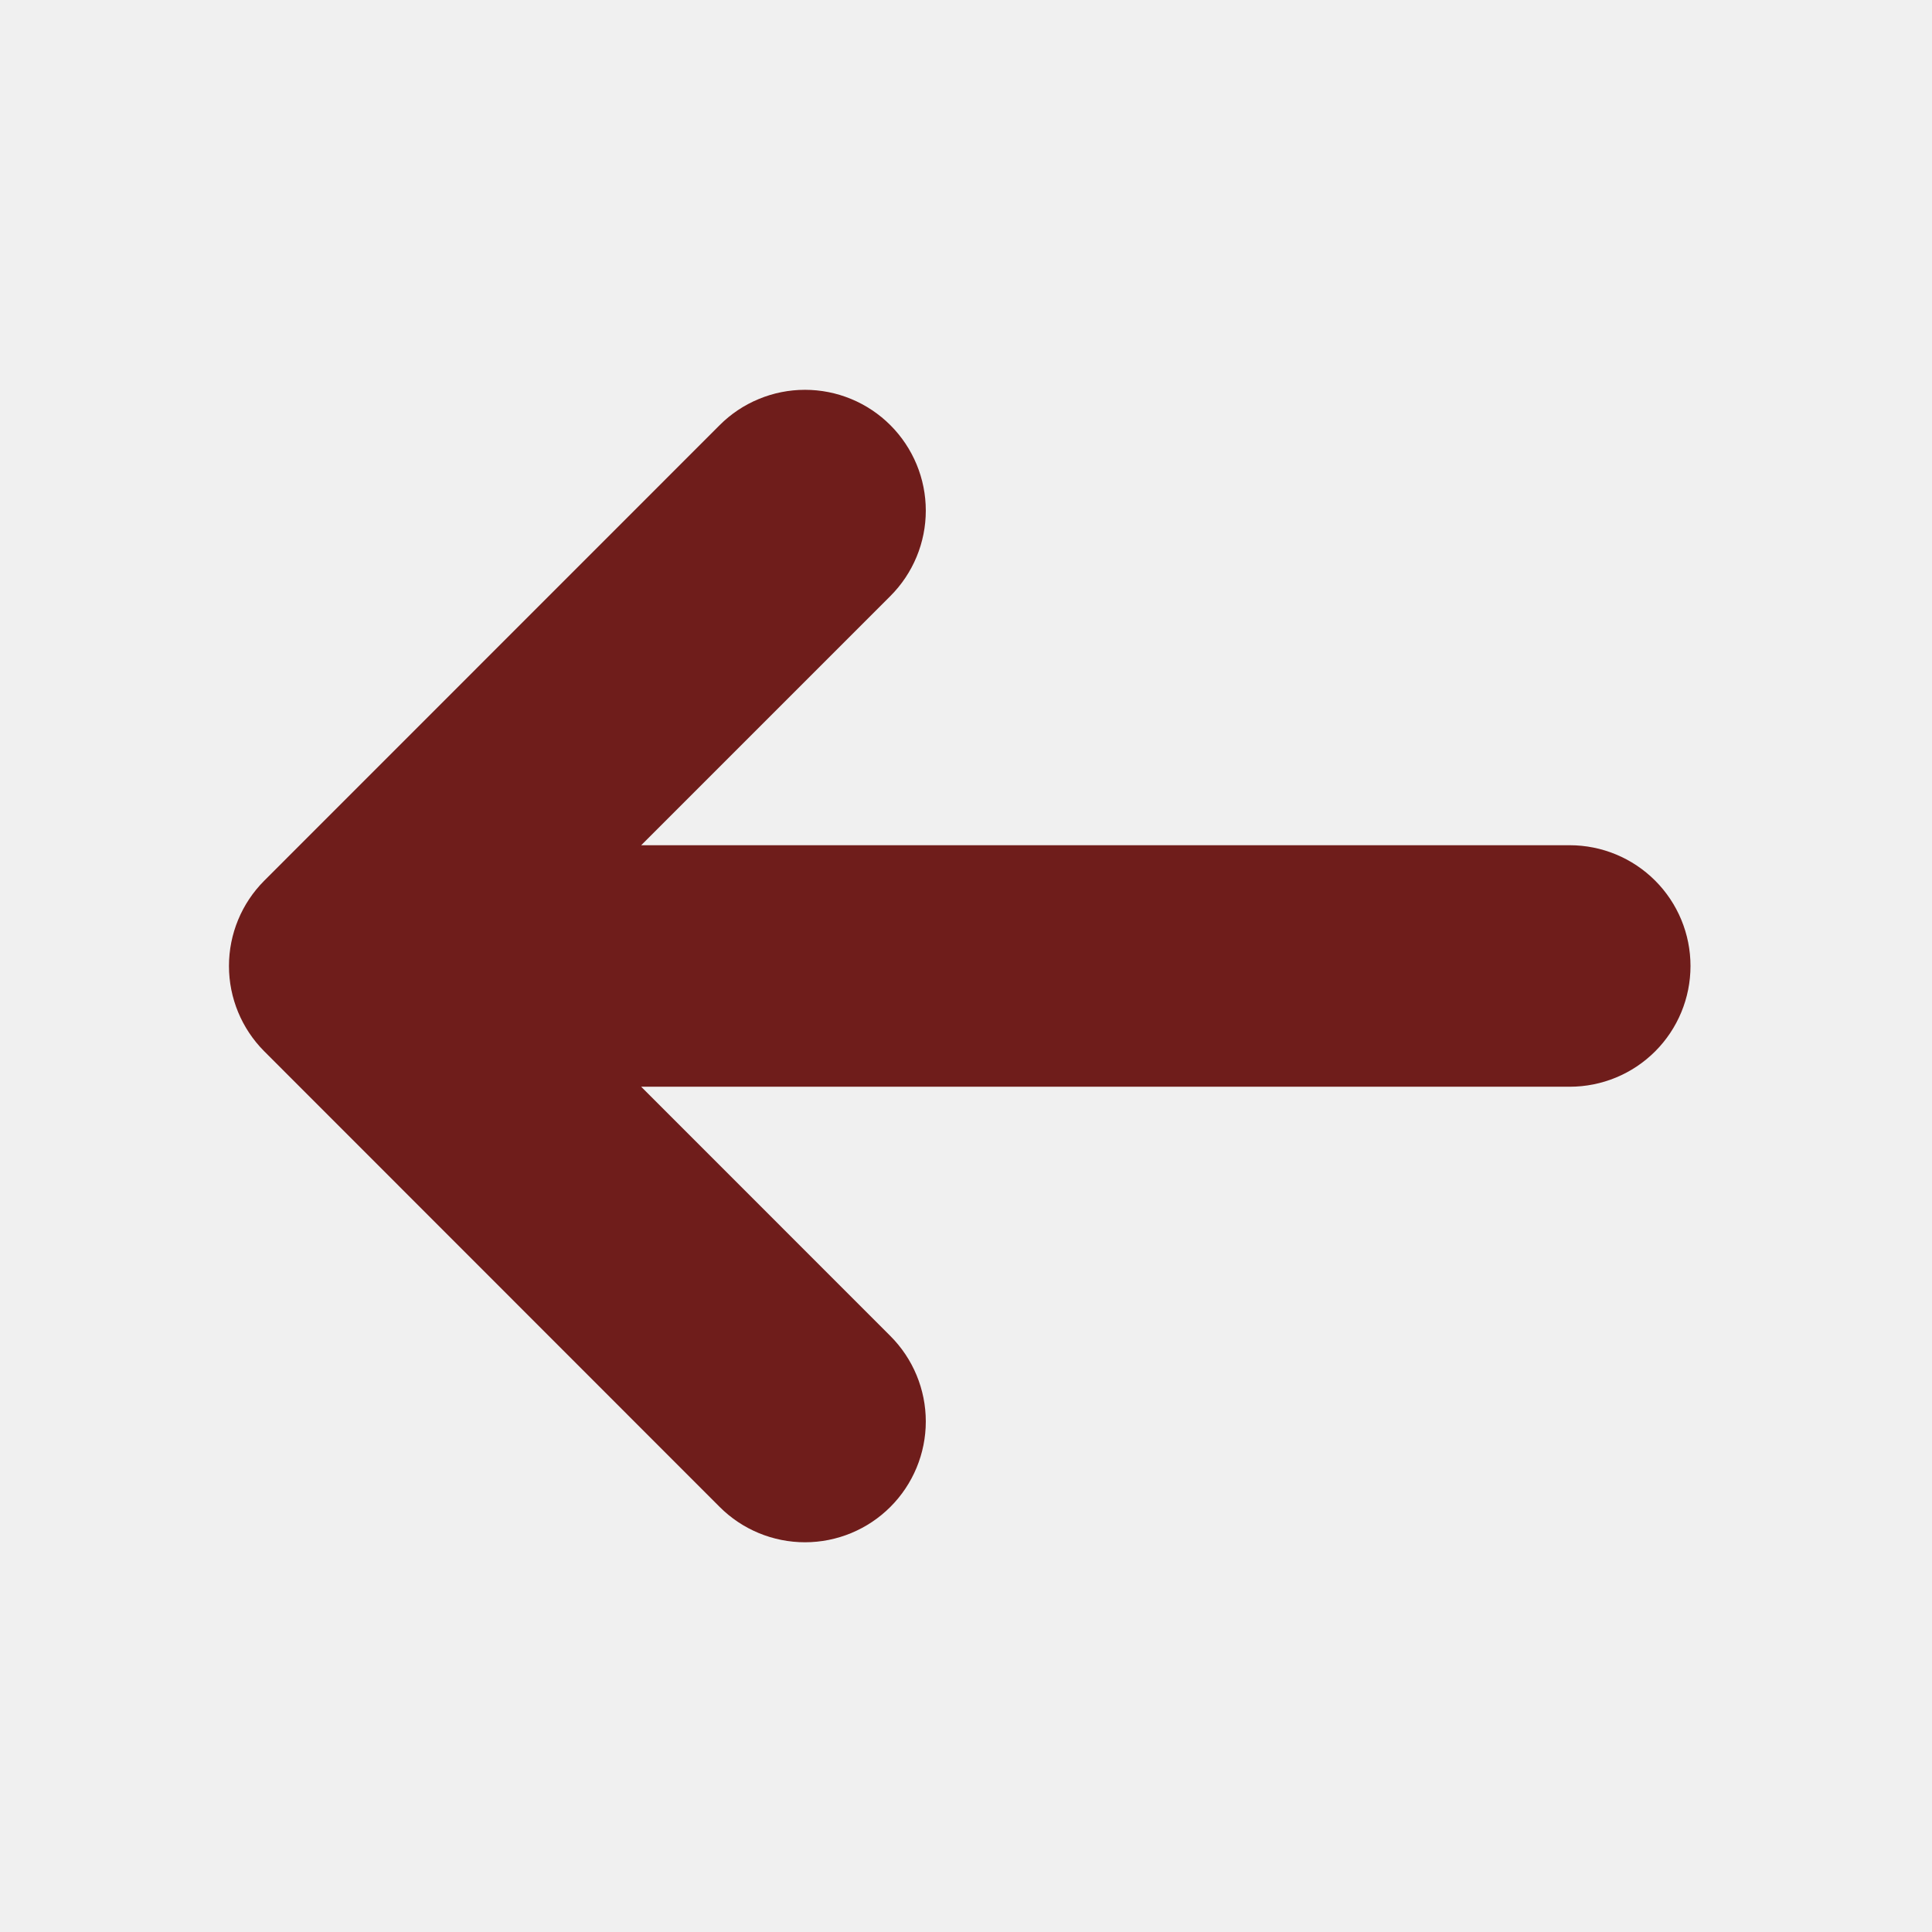
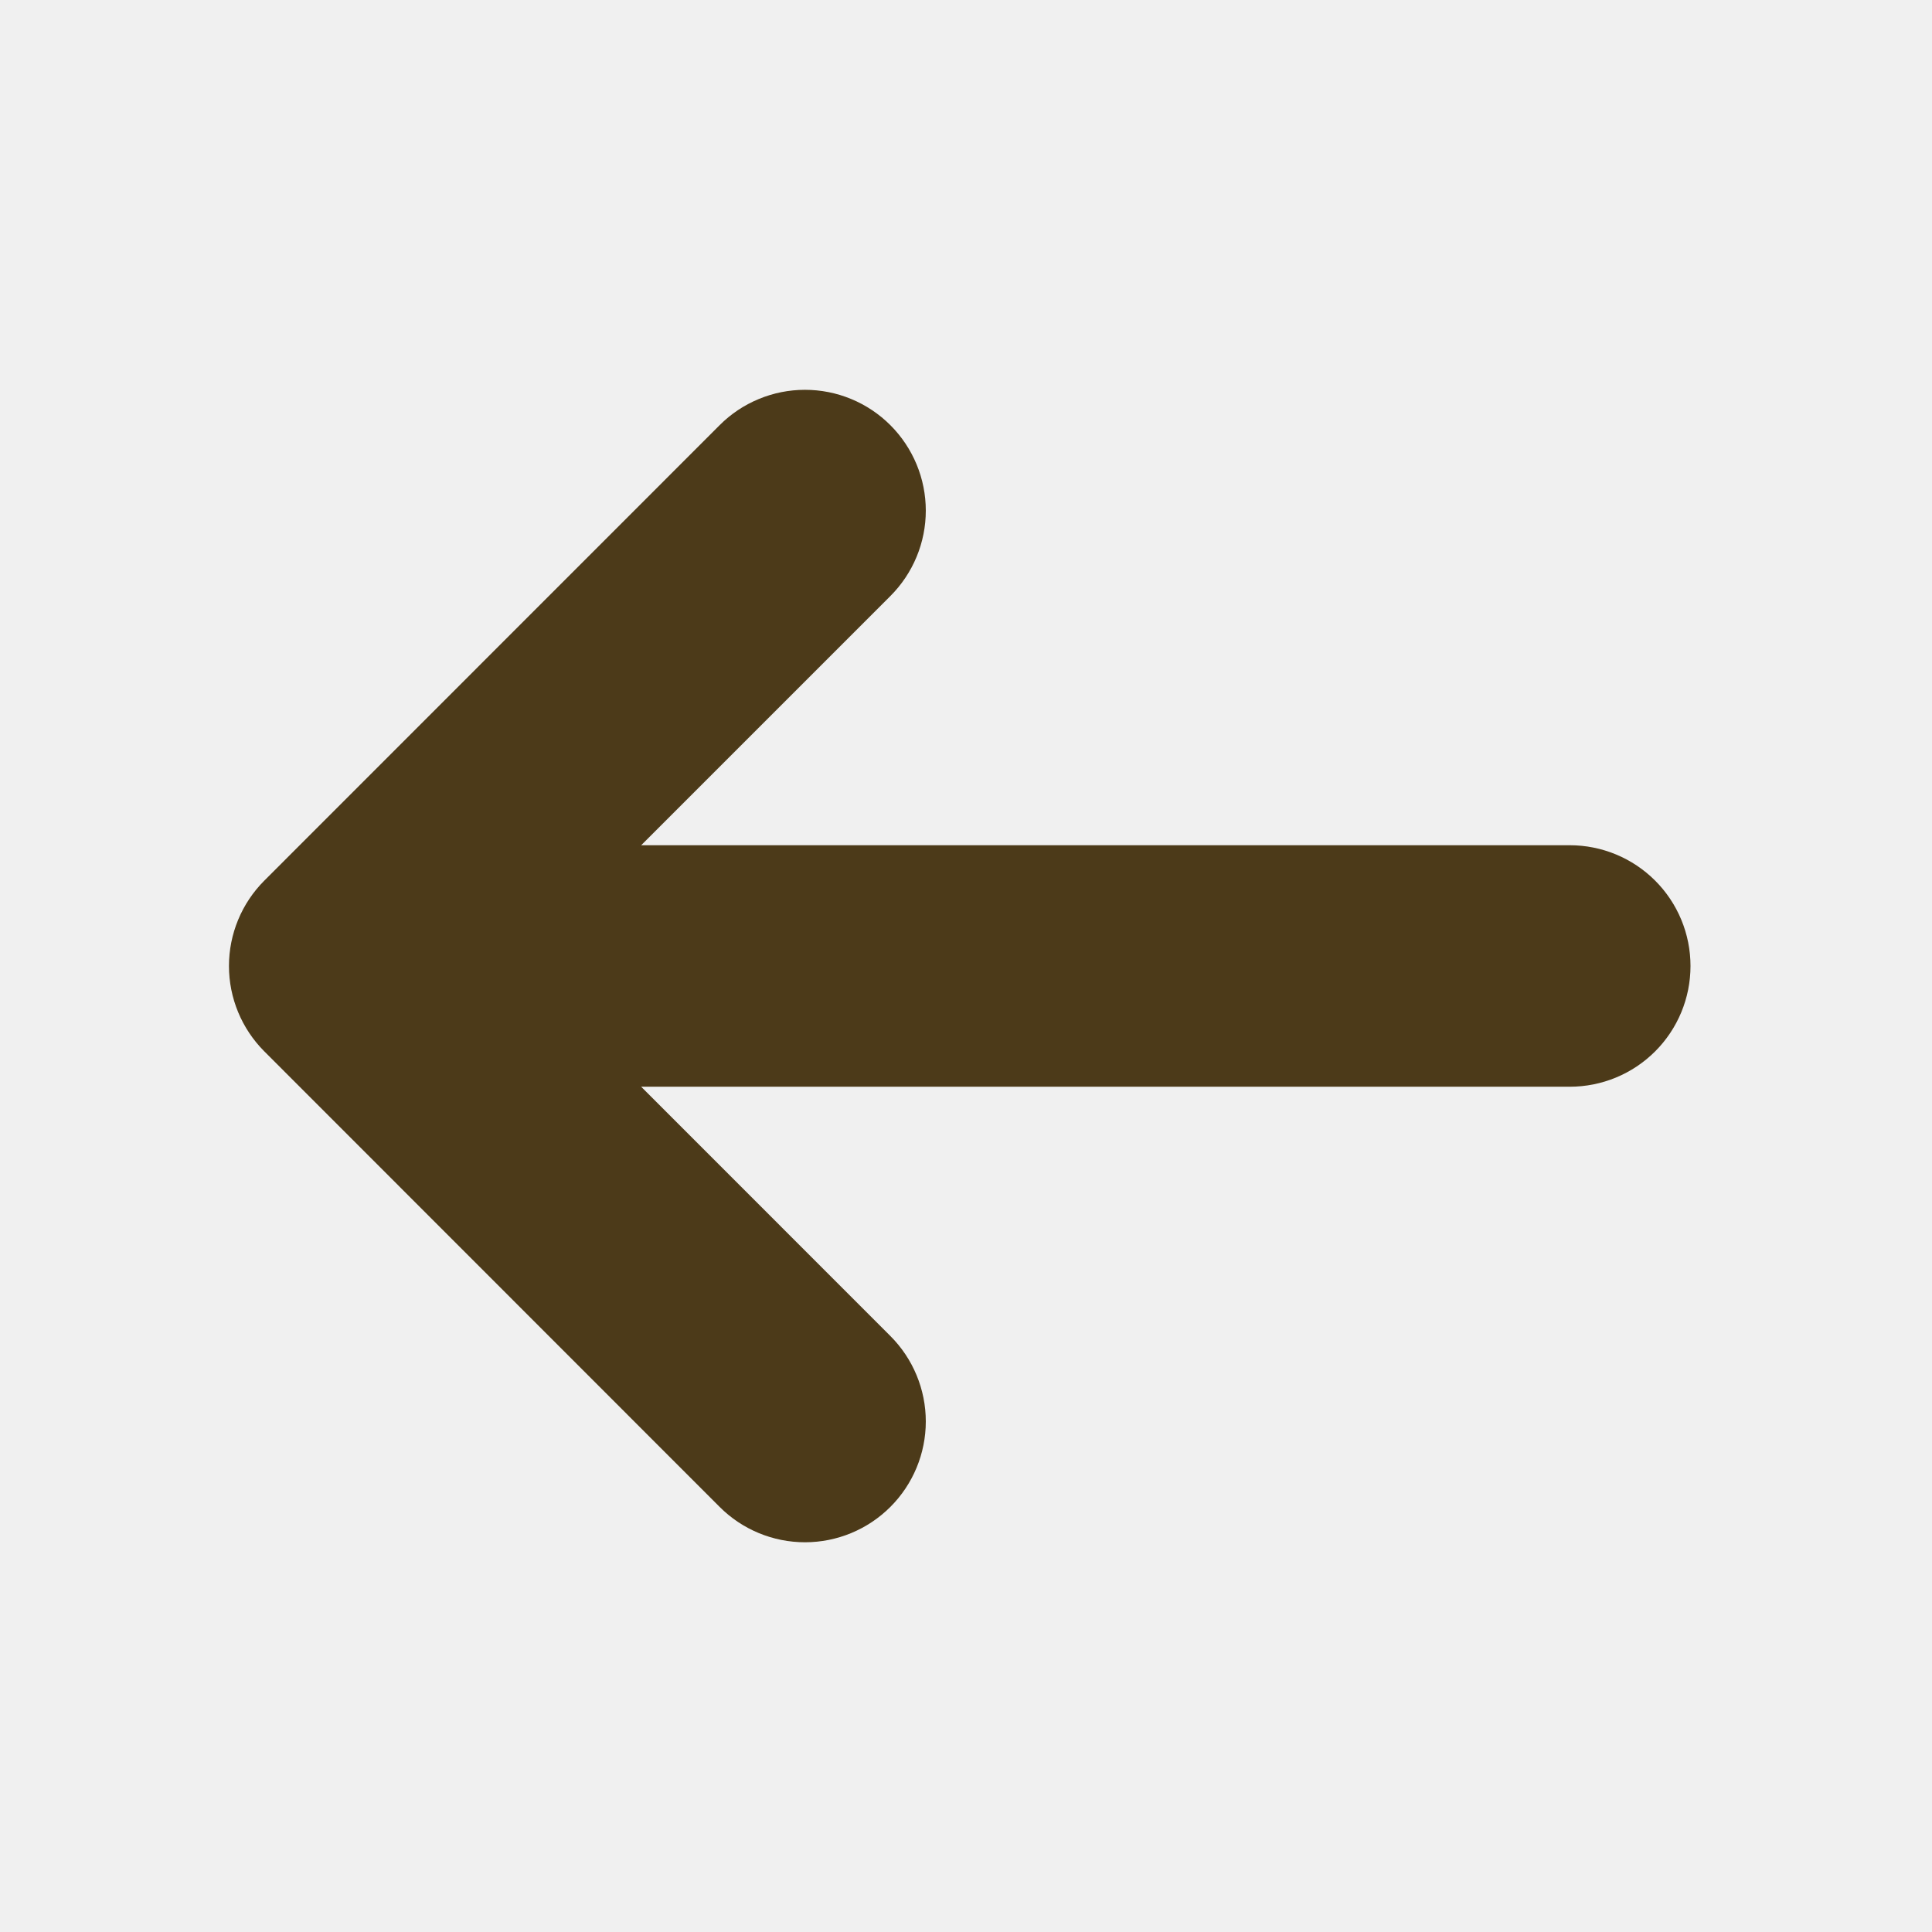
<svg xmlns="http://www.w3.org/2000/svg" width="47" height="47" viewBox="0 0 47 47" fill="none">
  <g clip-path="url(#clip0_15_522)">
-     <path d="M6.429 21.424C5.879 21.975 5.57 22.721 5.57 23.5C5.57 24.278 5.879 25.025 6.429 25.576L17.506 36.658C18.056 37.209 18.804 37.519 19.583 37.519C20.363 37.519 21.11 37.209 21.661 36.658C22.212 36.107 22.522 35.359 22.522 34.58C22.522 33.801 22.212 33.053 21.661 32.502L15.598 26.437H38.187C38.967 26.437 39.714 26.128 40.265 25.577C40.816 25.026 41.125 24.279 41.125 23.5C41.125 22.721 40.816 21.974 40.265 21.423C39.714 20.872 38.967 20.562 38.187 20.562L15.598 20.562L21.661 14.499C21.934 14.226 22.15 13.903 22.298 13.546C22.446 13.19 22.522 12.807 22.522 12.422C22.522 12.036 22.446 11.654 22.298 11.297C22.15 10.941 21.934 10.617 21.661 10.344C21.388 10.071 21.064 9.854 20.708 9.707C20.351 9.559 19.969 9.483 19.583 9.483C19.197 9.483 18.815 9.559 18.459 9.707C18.102 9.854 17.778 10.071 17.506 10.344L6.429 21.424Z" fill="#6F1D1B" />
+     <path d="M6.429 21.424C5.879 21.975 5.57 22.721 5.57 23.5C5.57 24.278 5.879 25.025 6.429 25.576L17.506 36.658C18.056 37.209 18.804 37.519 19.583 37.519C20.363 37.519 21.11 37.209 21.661 36.658C22.212 36.107 22.522 35.359 22.522 34.58C22.522 33.801 22.212 33.053 21.661 32.502L15.598 26.437H38.187C38.967 26.437 39.714 26.128 40.265 25.577C40.816 25.026 41.125 24.279 41.125 23.5C41.125 22.721 40.816 21.974 40.265 21.423C39.714 20.872 38.967 20.562 38.187 20.562L15.598 20.562L21.661 14.499C21.934 14.226 22.15 13.903 22.298 13.546C22.446 13.19 22.522 12.807 22.522 12.422C22.522 12.036 22.446 11.654 22.298 11.297C22.15 10.941 21.934 10.617 21.661 10.344C21.388 10.071 21.064 9.854 20.708 9.707C20.351 9.559 19.969 9.483 19.583 9.483C19.197 9.483 18.815 9.559 18.459 9.707C18.102 9.854 17.778 10.071 17.506 10.344L6.429 21.424Z" fill="#4C3A19" />
  </g>
  <defs>
    <clipPath id="clip0_15_522">
      <rect width="47" height="47" fill="white" transform="matrix(0 -1 1 0 0 47)" />
    </clipPath>
  </defs>
</svg>
